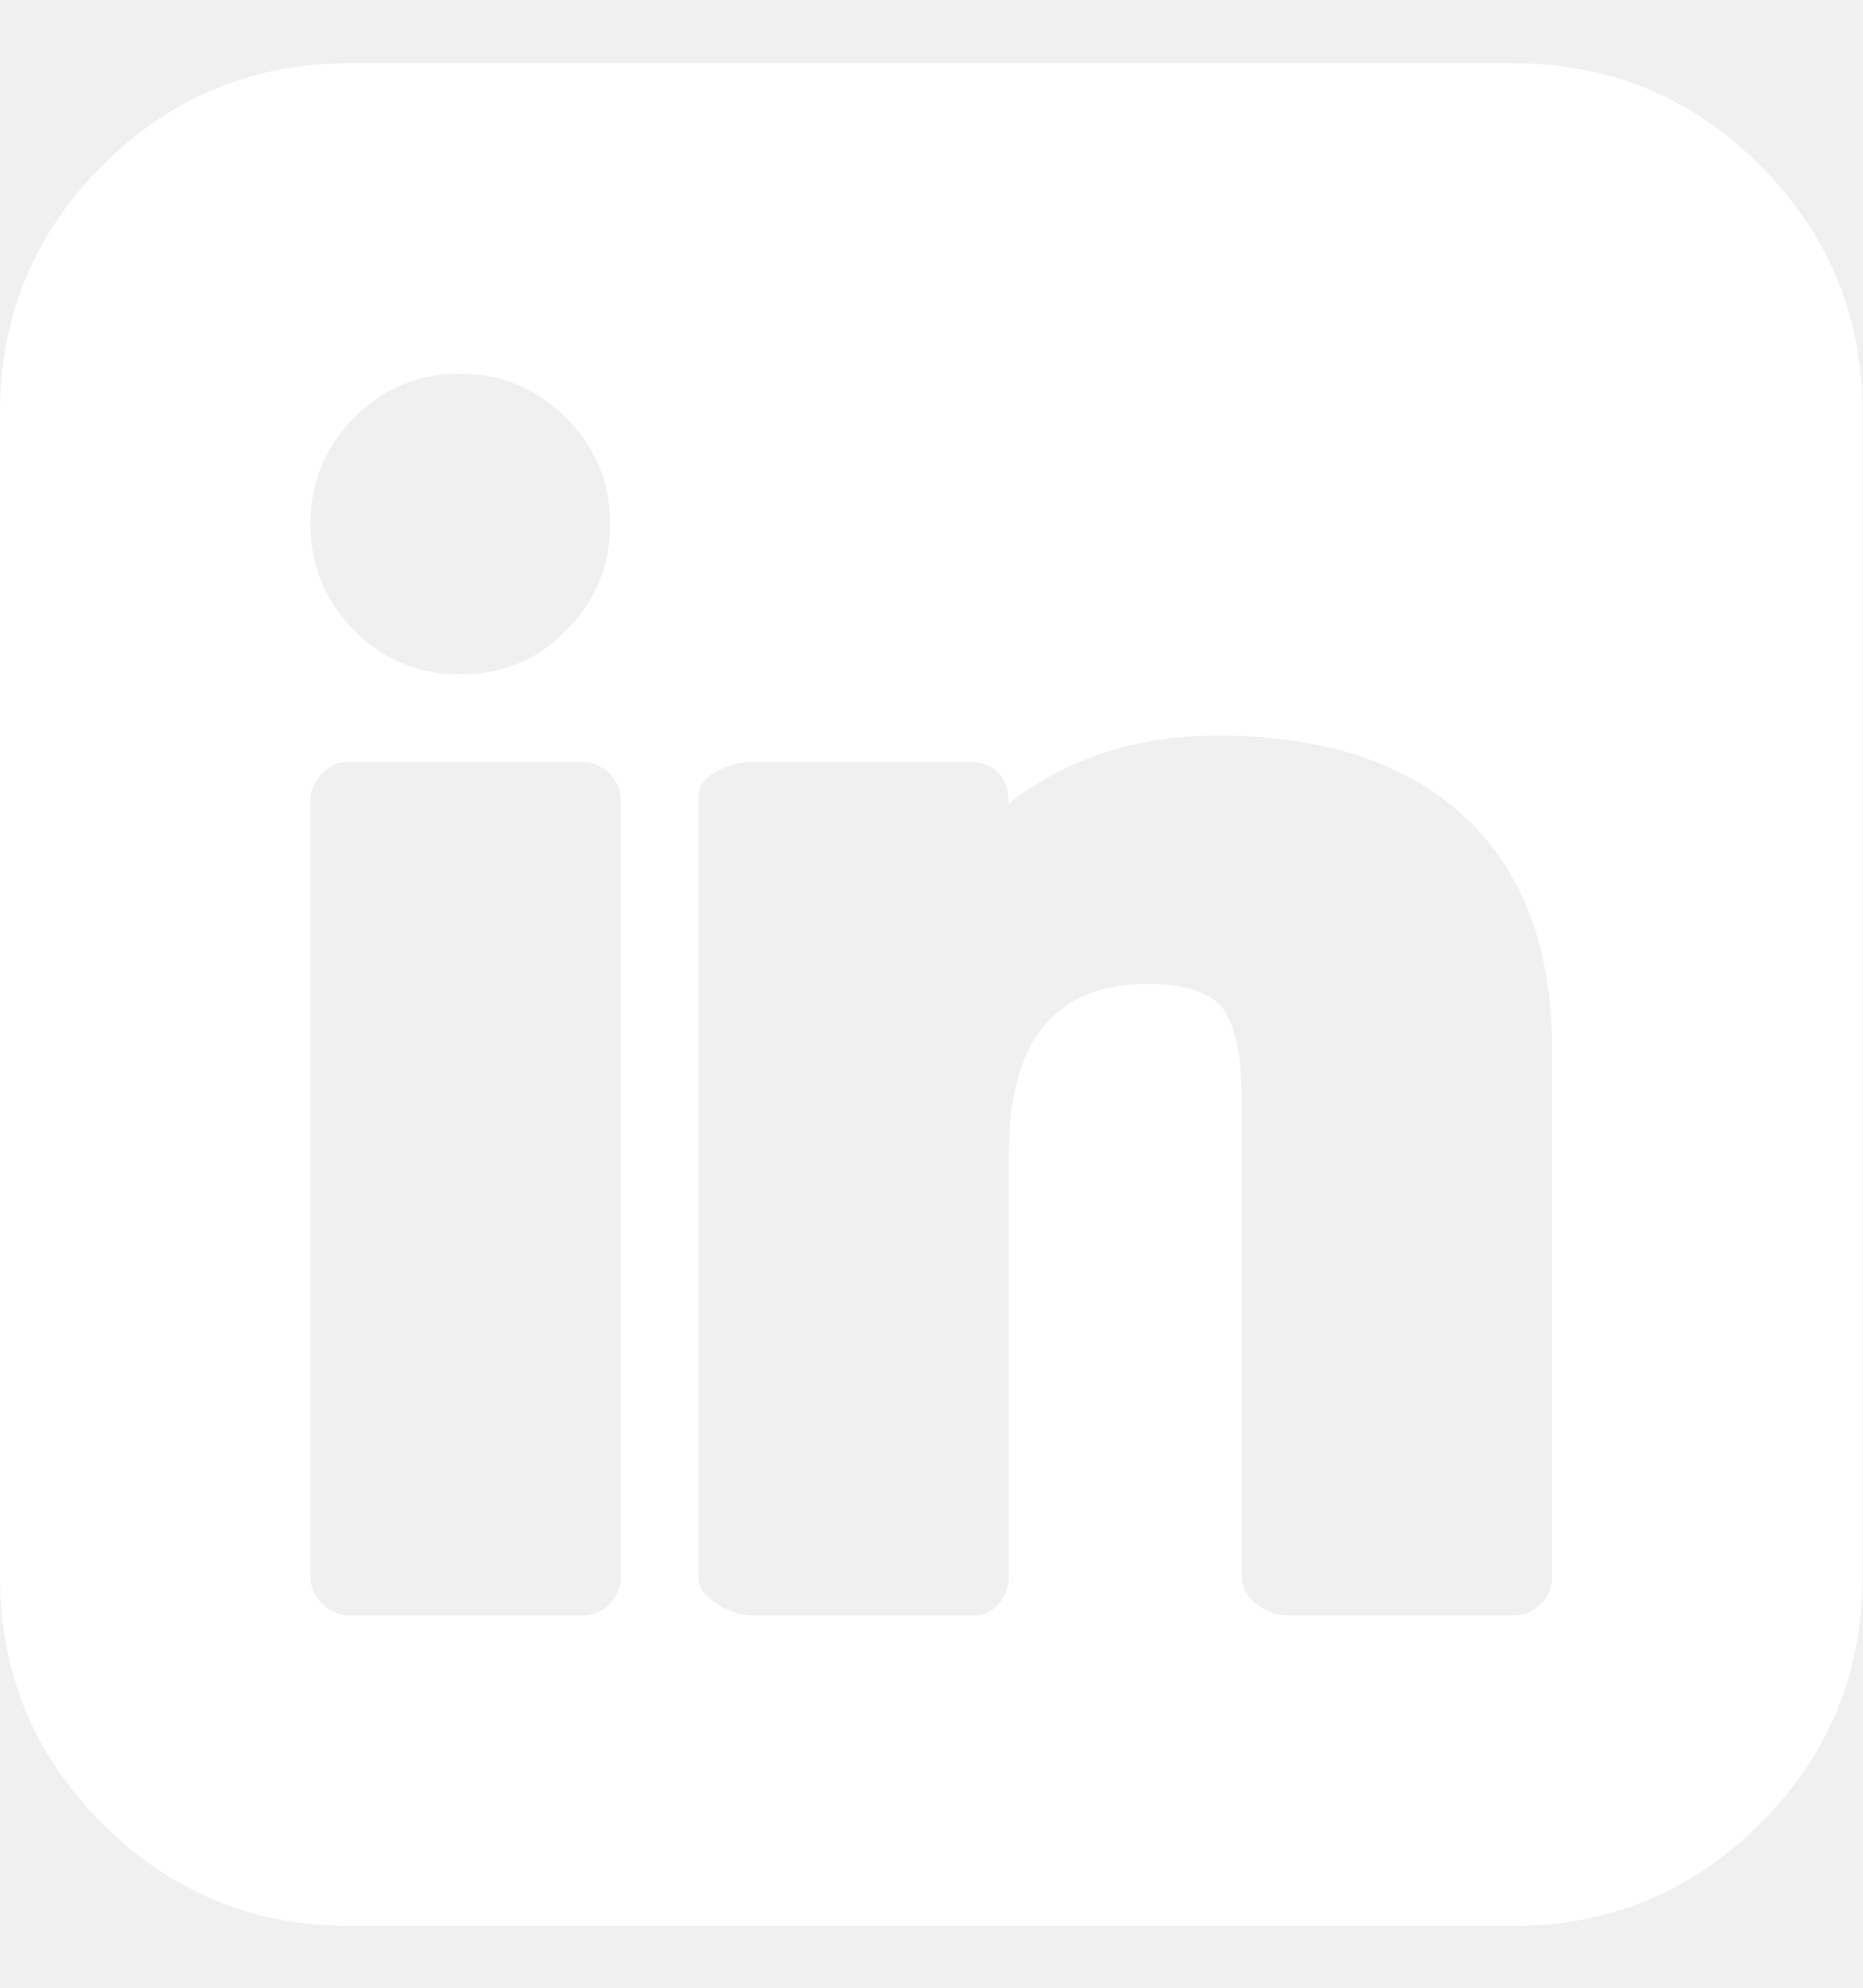
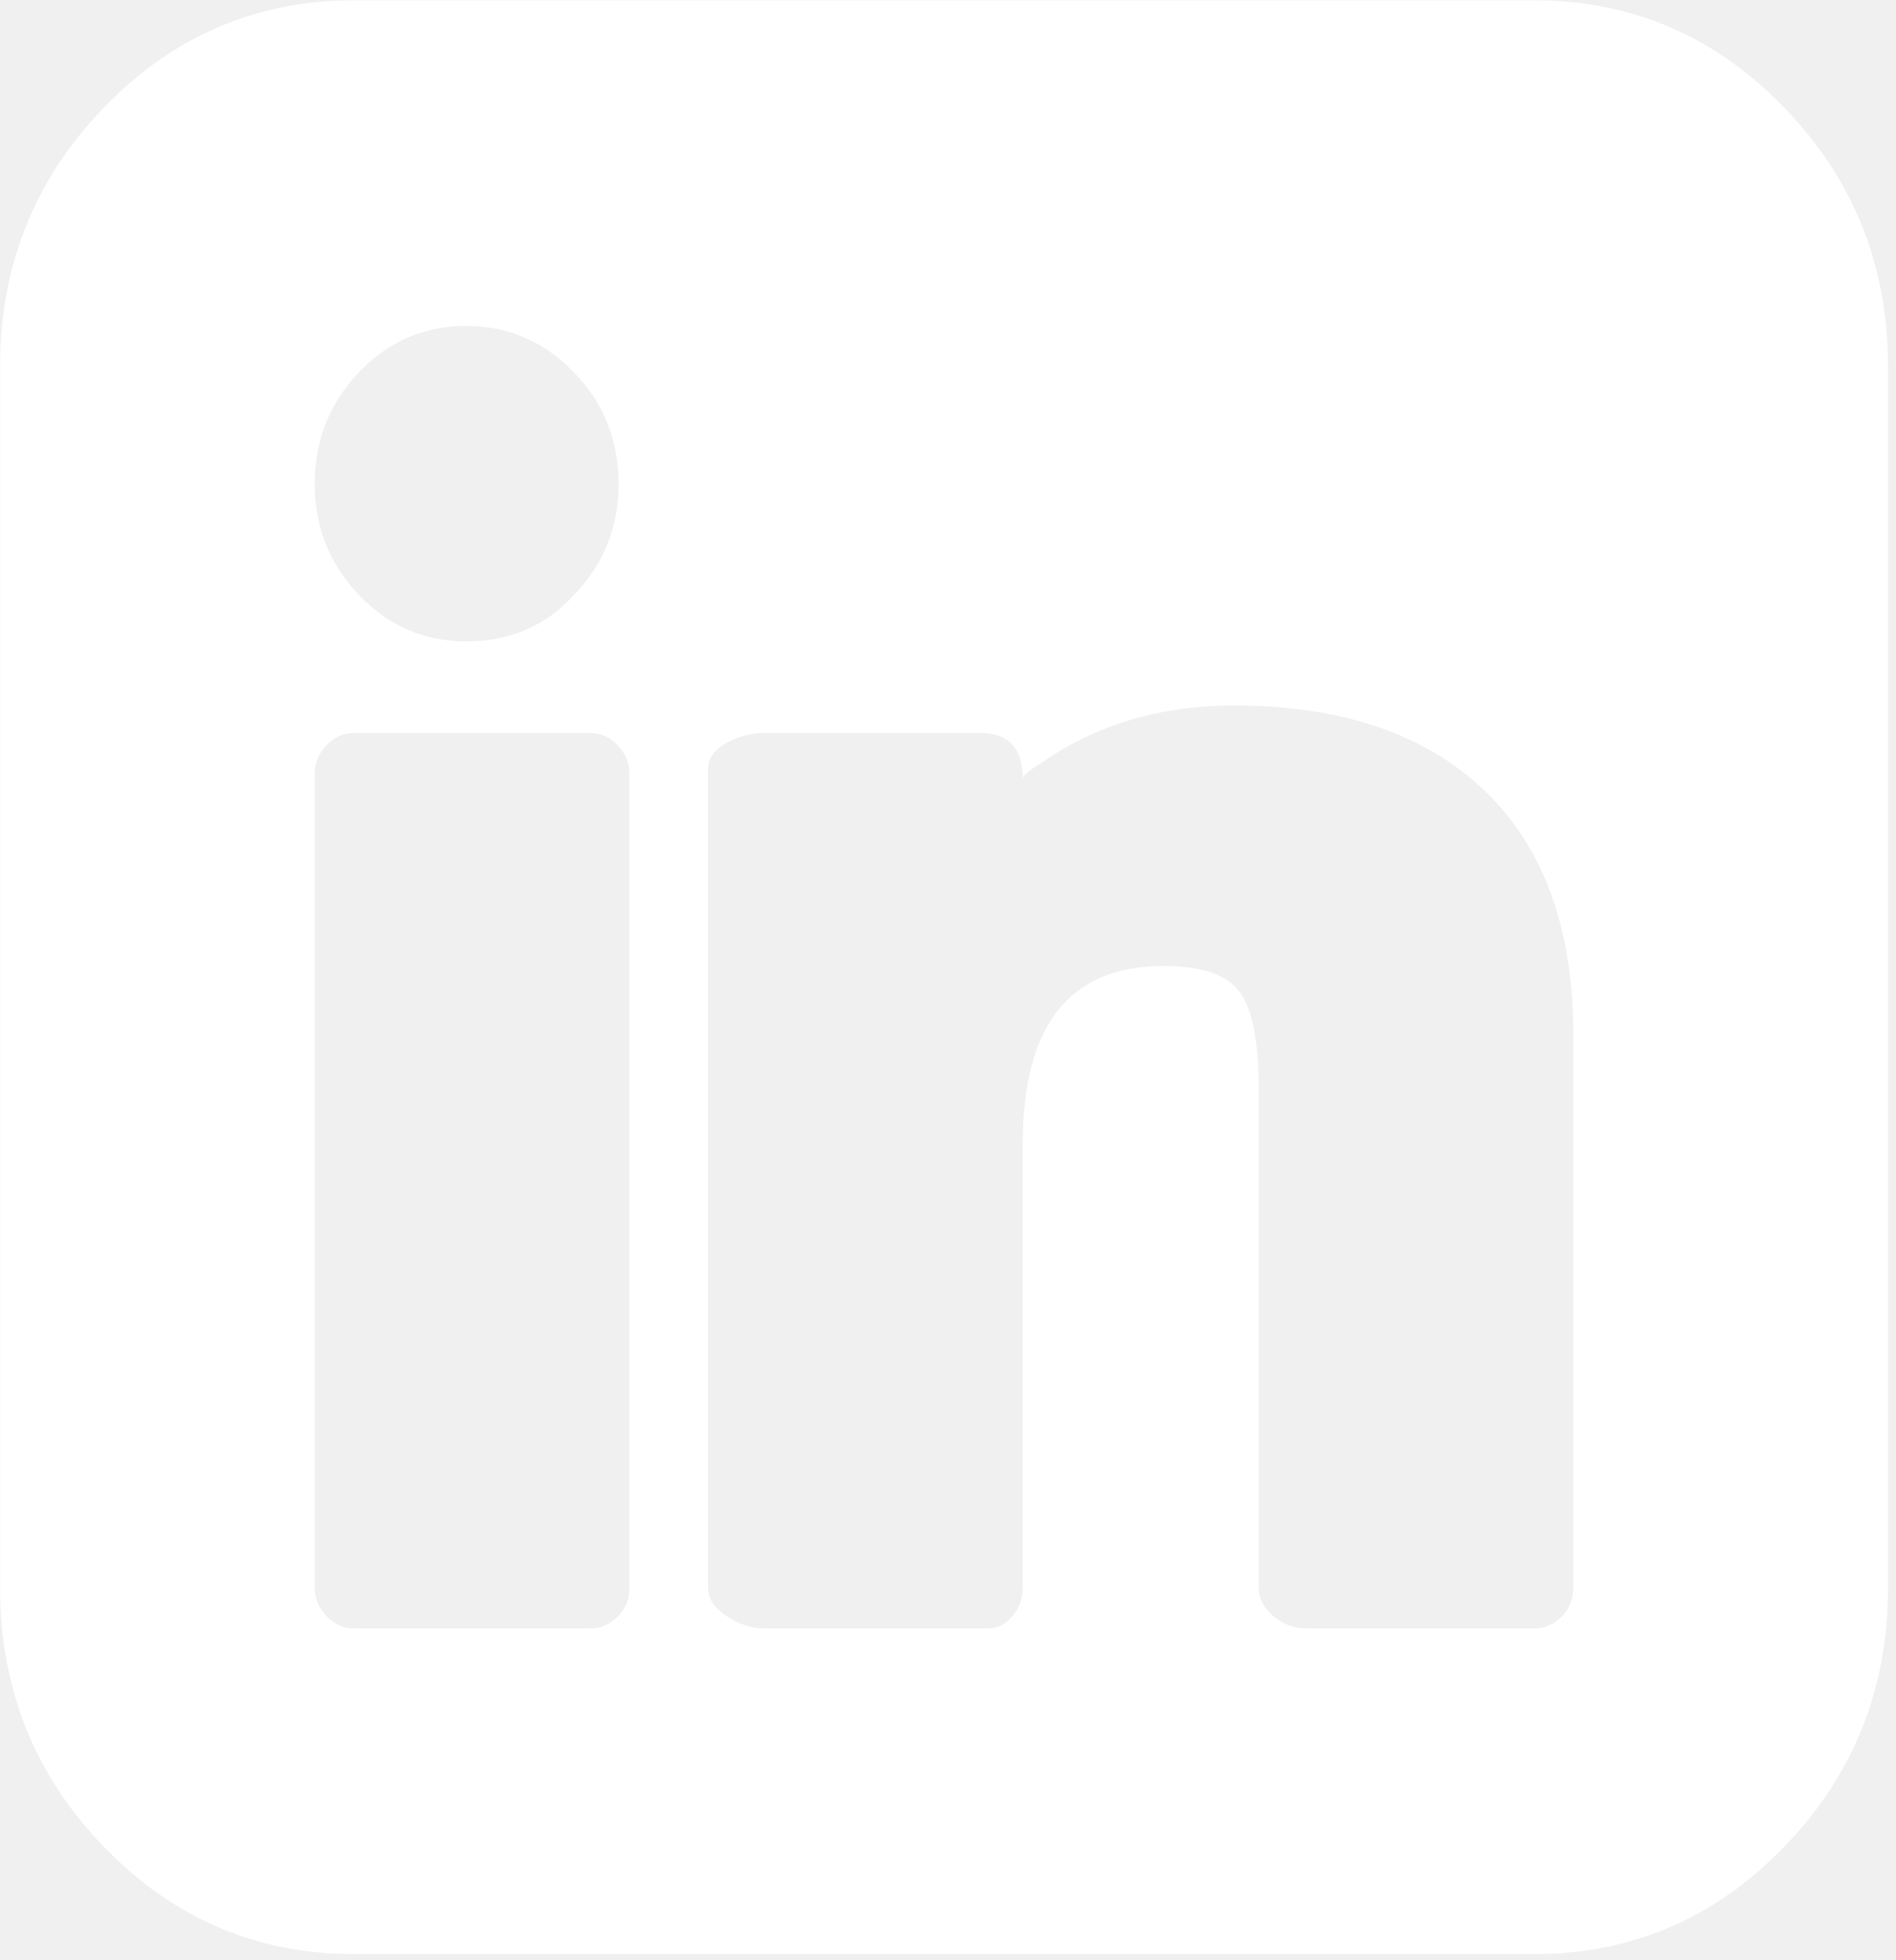
- <svg xmlns="http://www.w3.org/2000/svg" width="100%" height="100%" viewBox="0 0 937 1000" version="1.1" xml:space="preserve" style="fill-rule:evenodd;clip-rule:evenodd;stroke-linejoin:round;stroke-miterlimit:1.414;">
-   <path d="M0,793.088l0,-585.6c0,-48.475 17.161,-89.873 51.484,-124.196c34.323,-34.323 75.721,-51.484 124.196,-51.484l585.6,0c48.475,0 89.873,17.161 124.196,51.484c34.323,34.323 51.484,75.721 51.484,124.196l0,585.6c0,48.475 -17.161,89.873 -51.484,124.196c-34.323,34.323 -75.721,51.484 -124.196,51.484l-585.6,0c-48.475,0 -89.873,-17.161 -124.196,-51.484c-34.323,-34.323 -51.484,-75.721 -51.484,-124.196Zm156.16,0c0,5.205 1.952,9.76 5.856,13.664c3.904,3.904 8.459,5.856 13.664,5.856l117.12,0c5.205,0 9.76,-1.871 13.664,-5.612c3.904,-3.741 5.856,-8.377 5.856,-13.908l0,-390.4c0,-5.205 -1.952,-9.76 -5.856,-13.664c-3.904,-3.904 -8.459,-5.856 -13.664,-5.856l-117.12,0c-5.205,0 -9.76,1.952 -13.664,5.856c-3.904,3.904 -5.856,8.459 -5.856,13.664l0,390.4Zm0,-529.48c0,20.821 7.32,38.633 21.96,53.436c14.64,14.803 32.371,22.204 53.192,22.204c21.797,0 39.691,-7.483 53.68,-22.448c14.64,-14.64 21.96,-32.371 21.96,-53.192c0,-20.821 -7.401,-38.633 -22.204,-53.436c-14.803,-14.803 -32.615,-22.204 -53.436,-22.204c-20.821,0 -38.552,7.401 -53.192,22.204c-14.64,14.803 -21.96,32.615 -21.96,53.436Zm195.2,529.48c0,5.205 3.091,9.76 9.272,13.664c6.181,3.904 12.363,5.856 18.544,5.856l111.264,0c4.555,0 8.54,-1.952 11.956,-5.856c3.416,-3.904 5.124,-8.459 5.124,-13.664l0,-212.768c0,-56.933 23.261,-85.4 69.784,-85.4c19.195,0 31.883,4.229 38.064,12.688c6.181,8.459 9.272,23.749 9.272,45.872l0,239.608c0,5.205 2.44,9.76 7.32,13.664c4.88,3.904 10.248,5.856 16.104,5.856l113.216,0c5.205,0 9.76,-1.871 13.664,-5.612c3.904,-3.741 5.856,-8.377 5.856,-13.908l0,-264.984c0,-51.077 -14.721,-90.199 -44.164,-117.364c-29.443,-27.165 -70.841,-40.748 -124.196,-40.748c-36.763,0 -68.808,9.272 -96.136,27.816c-5.531,3.253 -8.459,5.693 -8.784,7.32c0,-14.64 -6.995,-21.96 -20.984,-21.96l-107.36,0c-6.507,0 -12.769,1.627 -18.788,4.88c-6.019,3.253 -9.028,7.32 -9.028,12.2l0,392.84Z" style="fill:#fff;fill-rule:nonzero;" />
+ <svg xmlns="http://www.w3.org/2000/svg" width="100%" height="100%" viewBox="0 0 176 182" version="1.1" xml:space="preserve" style="fill-rule:evenodd;clip-rule:evenodd;stroke-linejoin:round;stroke-miterlimit:1.414;">
+   <clipPath id="_clip1">
+     <rect id="logo-linkedin" x="0.008" y="0.03" width="175.289" height="181.417" />
+   </clipPath>
+   <g clip-path="url(#_clip1)">
+     <path d="M0.008,147.432l0,-113.386c0,-9.386 3.21,-17.402 9.631,-24.047c6.421,-6.646 14.165,-9.969 23.234,-9.969l109.551,0c9.068,0 16.813,3.323 23.234,9.969c6.421,6.645 9.631,14.661 9.631,24.047l0,113.386c0,9.386 -3.21,17.401 -9.631,24.047c-6.421,6.646 -14.166,9.969 -23.234,9.969l-109.551,0c-9.069,0 -16.813,-3.323 -23.234,-9.969c-6.421,-6.646 -9.631,-14.661 -9.631,-24.047Zm29.213,0c0,1.008 0.365,1.89 1.096,2.645c0.73,0.756 1.582,1.134 2.556,1.134l21.91,0c0.974,0 1.826,-0.362 2.556,-1.086c0.731,-0.725 1.096,-1.622 1.096,-2.693l0,-75.591c0,-1.008 -0.365,-1.89 -1.096,-2.645c-0.73,-0.756 -1.582,-1.134 -2.556,-1.134l-21.91,0c-0.974,0 -1.826,0.378 -2.556,1.134c-0.731,0.755 -1.096,1.637 -1.096,2.645l0,75.591Zm0,-102.52c0,4.032 1.37,7.48 4.108,10.347c2.739,2.866 6.056,4.299 9.951,4.299c4.078,0 7.425,-1.449 10.042,-4.347c2.739,-2.834 4.108,-6.267 4.108,-10.299c0,-4.031 -1.384,-7.48 -4.153,-10.346c-2.77,-2.867 -6.102,-4.3 -9.997,-4.3c-3.895,0 -7.212,1.433 -9.951,4.3c-2.738,2.866 -4.108,6.315 -4.108,10.346Zm36.517,102.52c0,1.008 0.578,1.89 1.735,2.645c1.156,0.756 2.312,1.134 3.469,1.134l20.814,0c0.853,0 1.598,-0.378 2.237,-1.134c0.639,-0.755 0.959,-1.637 0.959,-2.645l0,-41.197c0,-11.024 4.351,-16.535 13.054,-16.535c3.591,0 5.965,0.818 7.121,2.456c1.157,1.638 1.735,4.599 1.735,8.882l0,46.394c0,1.008 0.456,1.89 1.369,2.645c0.913,0.756 1.917,1.134 3.013,1.134l21.18,0c0.973,0 1.825,-0.362 2.556,-1.086c0.73,-0.725 1.095,-1.622 1.095,-2.693l0,-51.307c0,-9.89 -2.754,-17.465 -8.262,-22.725c-5.508,-5.259 -13.252,-7.889 -23.234,-7.889c-6.877,0 -12.872,1.795 -17.984,5.385c-1.035,0.63 -1.583,1.103 -1.643,1.418c0,-2.835 -1.309,-4.252 -3.926,-4.252l-20.084,0c-1.218,0 -2.389,0.315 -3.515,0.945c-1.126,0.629 -1.689,1.417 -1.689,2.362l0,76.063Z" style="fill:#fff;fill-rule:nonzero;" />
+   </g>
</svg>
